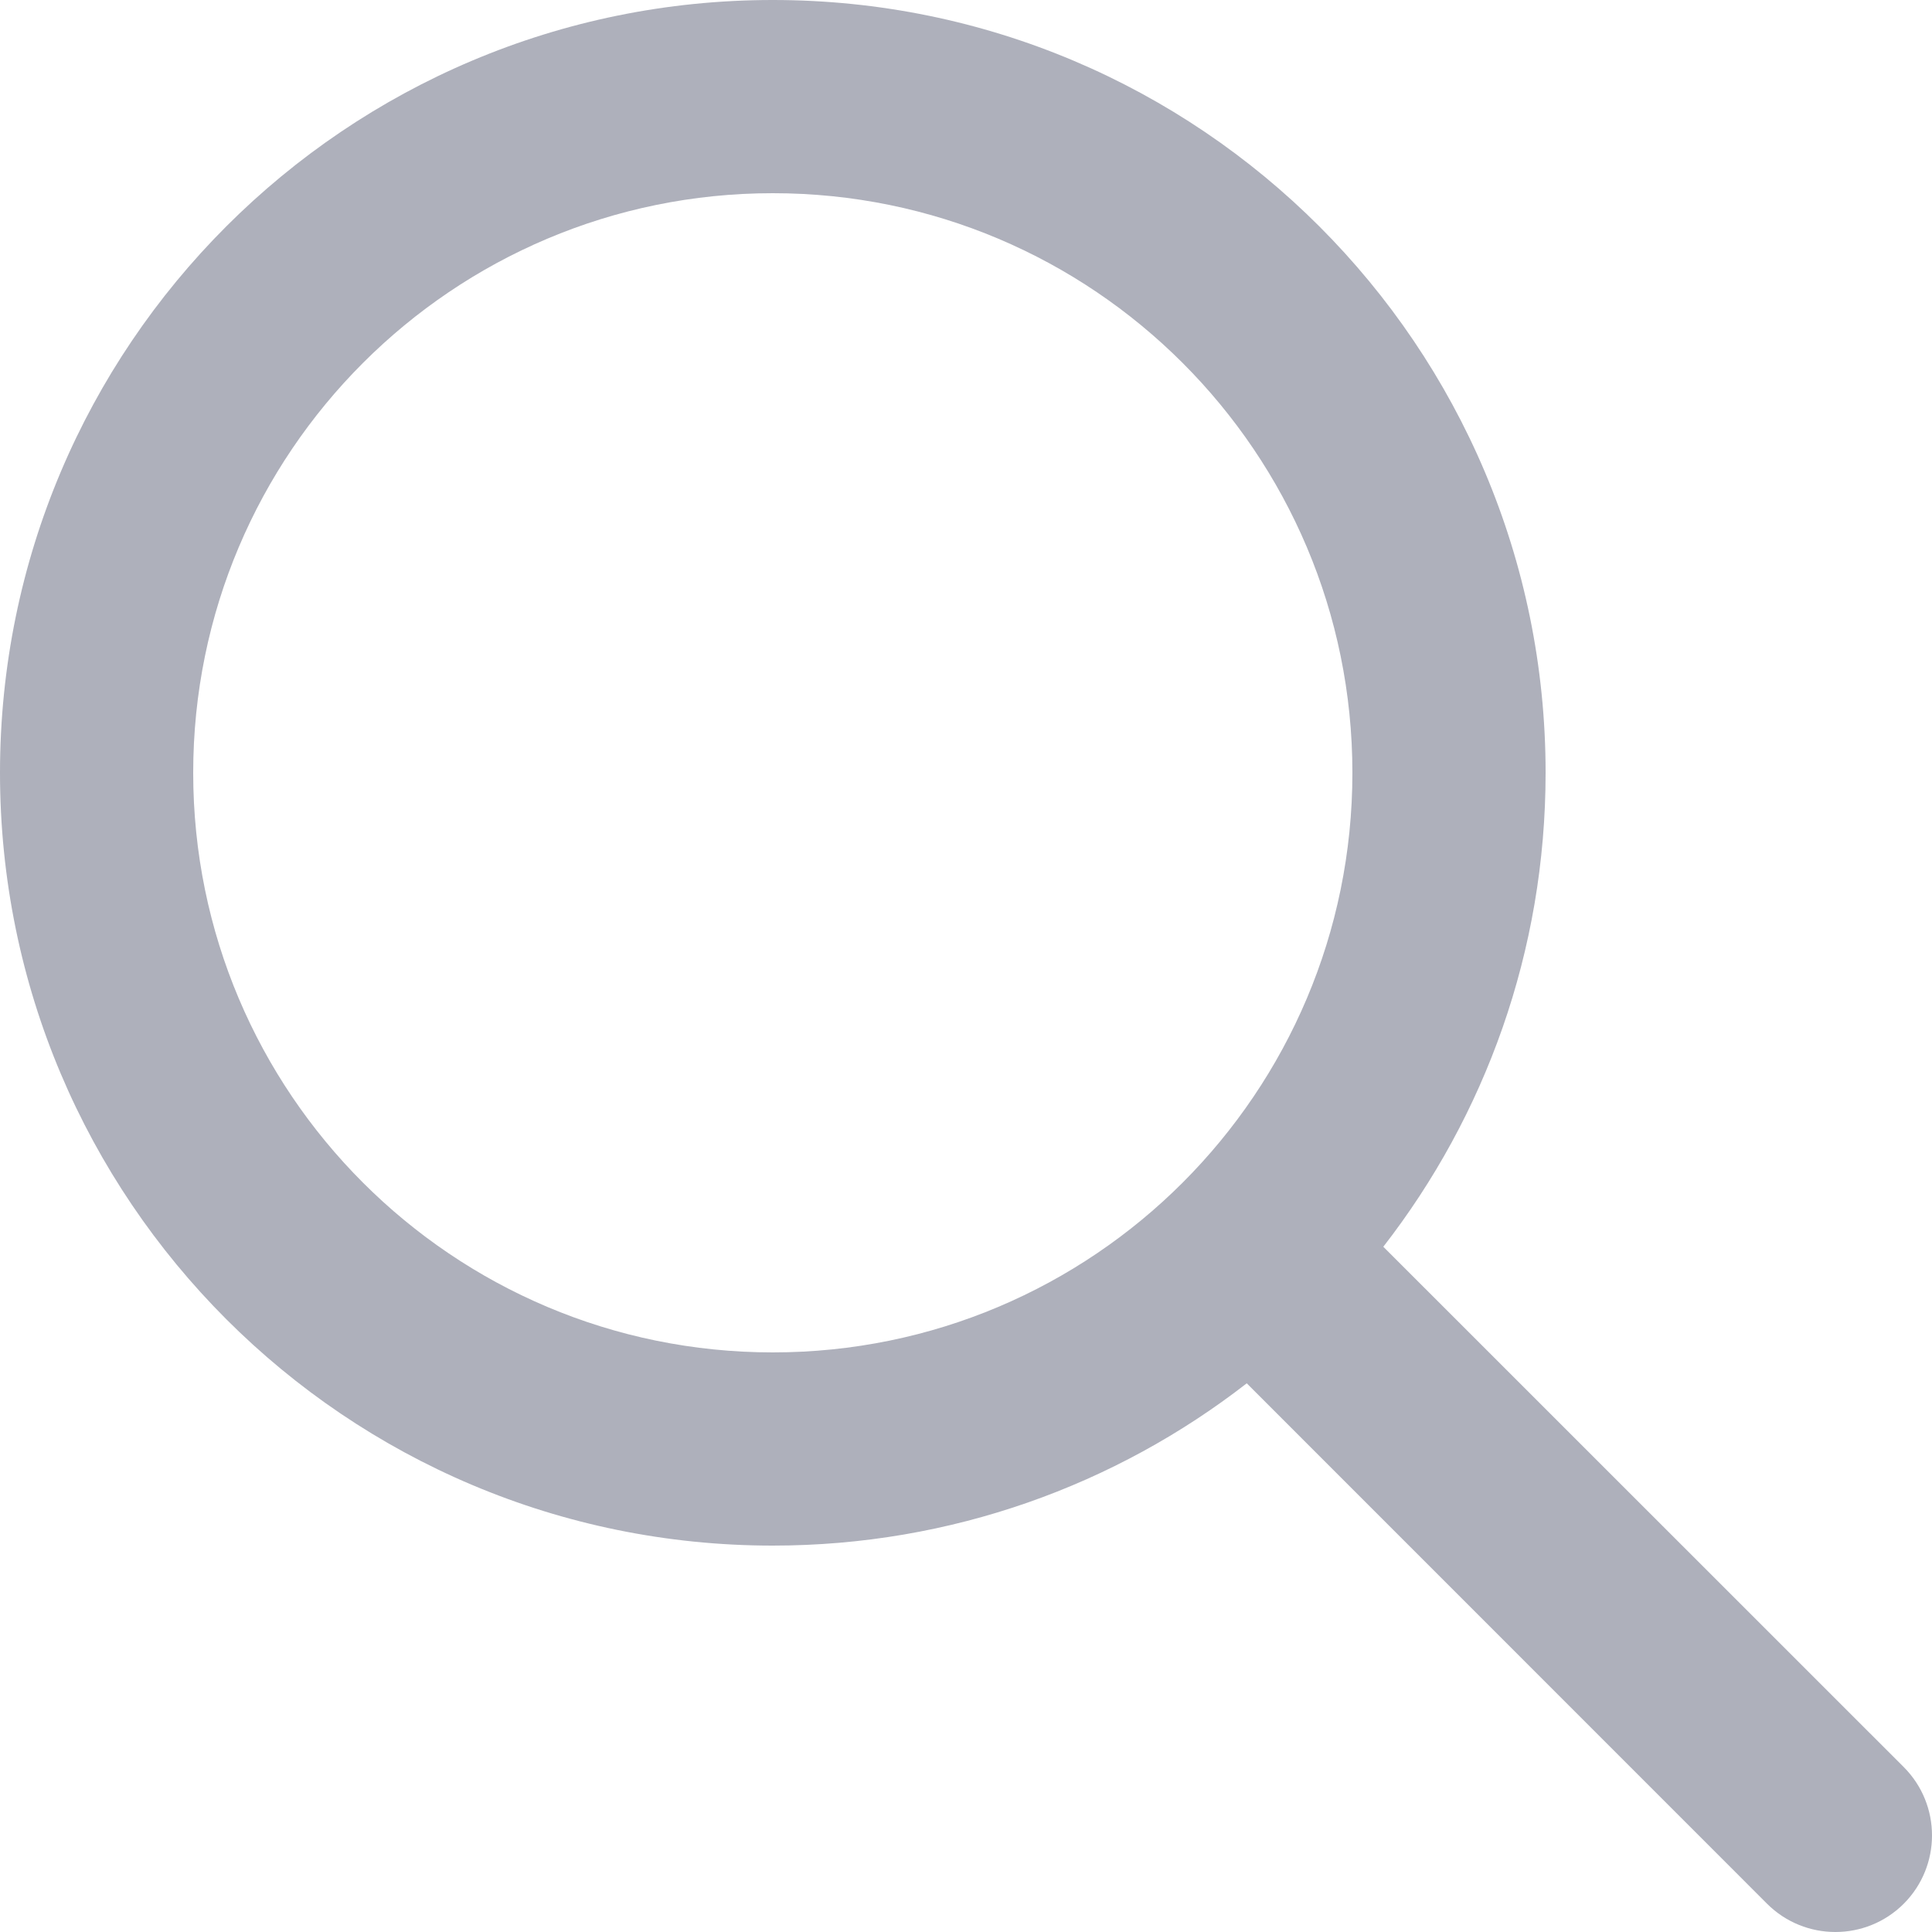
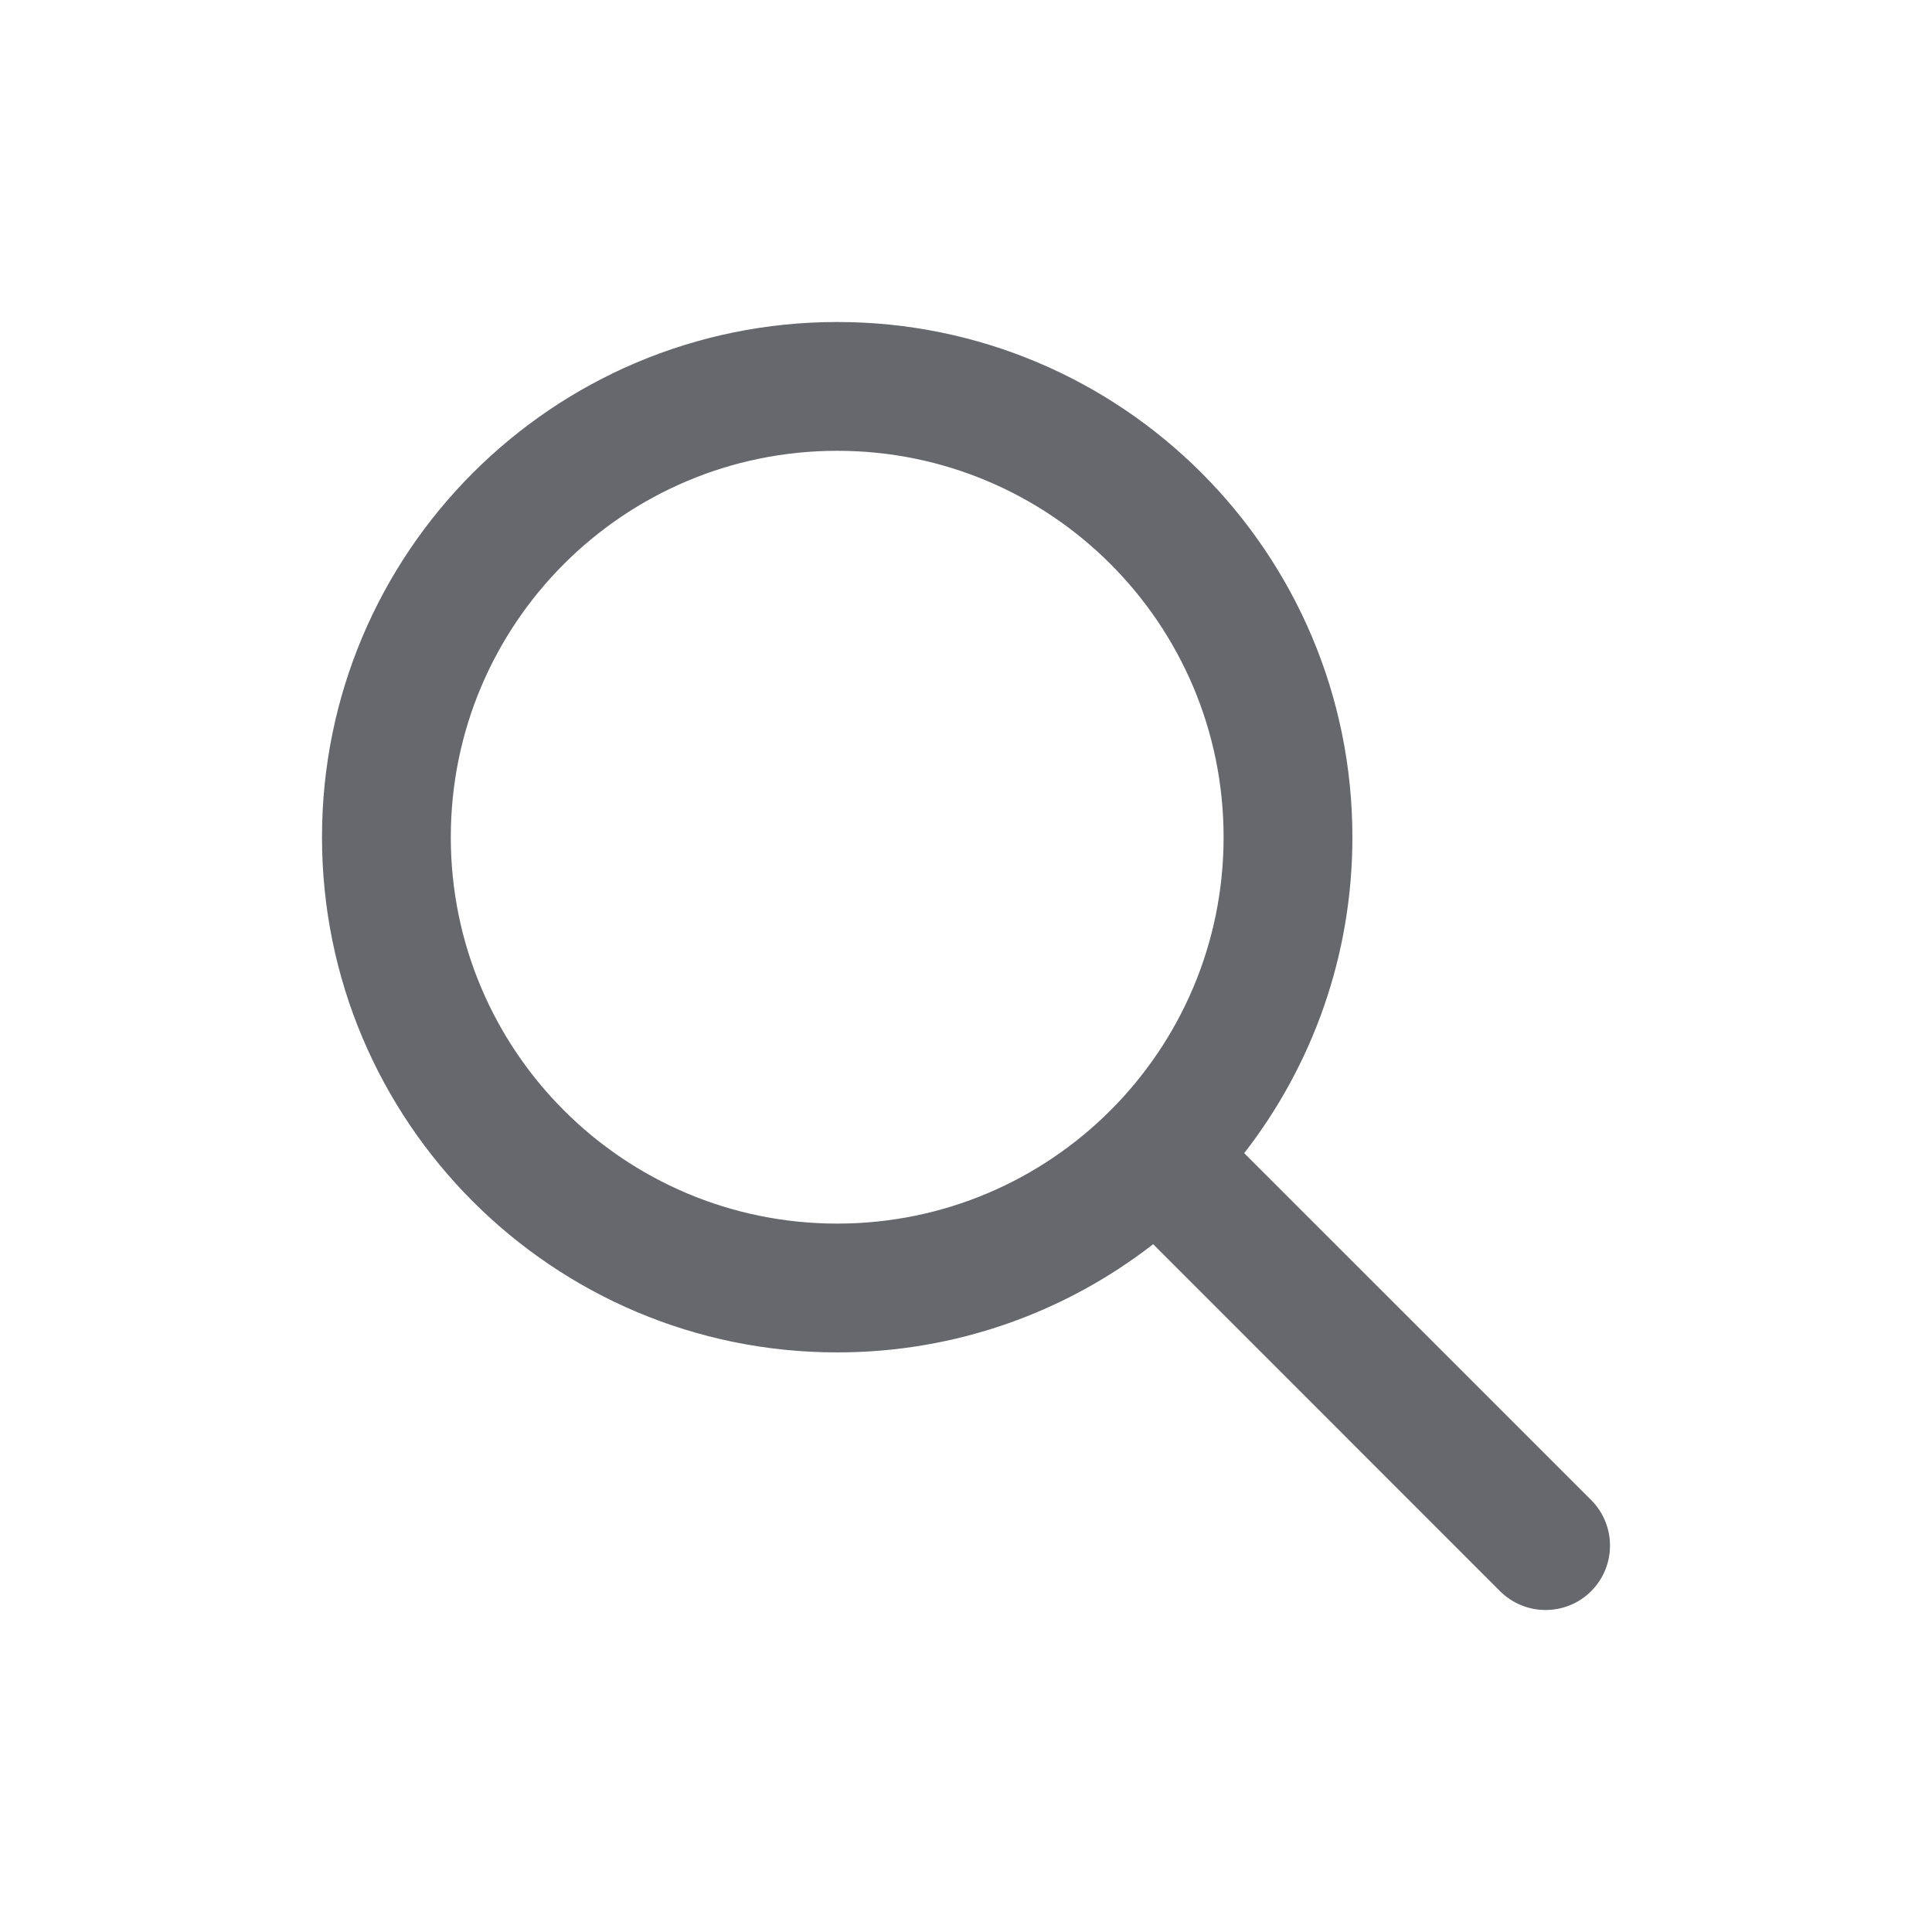
- <svg xmlns="http://www.w3.org/2000/svg" width="16" height="16" viewBox="0 0 16 16" fill="none">
-   <path fill-rule="evenodd" clip-rule="evenodd" d="M6.4 0C2.865 0 0 2.865 0 6.4C0 9.935 2.865 12.8 6.4 12.8C7.879 12.8 9.241 12.298 10.325 11.456L14.634 15.766C14.947 16.078 15.453 16.078 15.766 15.766C16.078 15.453 16.078 14.947 15.766 14.634L11.456 10.325C12.298 9.241 12.8 7.879 12.8 6.4C12.8 2.865 9.935 0 6.4 0ZM1.6 6.4C1.6 3.749 3.749 1.6 6.4 1.6C9.051 1.6 11.2 3.749 11.2 6.4C11.2 9.051 9.051 11.2 6.4 11.2C3.749 11.2 1.6 9.051 1.6 6.4Z" fill="#AEB0BB" />
+ <svg xmlns="http://www.w3.org/2000/svg" preserveAspectRatio="none" overflow="visible" style="display: block;" width="24" height="24" viewBox="0 0 24 24" fill="none">
+   <g id="search-icon">
+     <path id="shape" fill-rule="evenodd" clip-rule="evenodd" d="M10.4 4C6.865 4 4 6.865 4 10.4C4 13.935 6.865 16.8 10.4 16.8C11.879 16.8 13.241 16.298 14.325 15.456L18.634 19.766C18.947 20.078 19.453 20.078 19.766 19.766C20.078 19.453 20.078 18.947 19.766 18.634L15.456 14.325C16.298 13.241 16.8 11.879 16.8 10.4C16.8 6.865 13.935 4 10.4 4ZM5.6 10.4C5.6 7.749 7.749 5.6 10.4 5.6C13.051 5.6 15.2 7.749 15.2 10.4C15.2 13.051 13.051 15.2 10.4 15.2C7.749 15.2 5.6 13.051 5.6 10.4Z" fill="#66686E" />
+   </g>
</svg>
